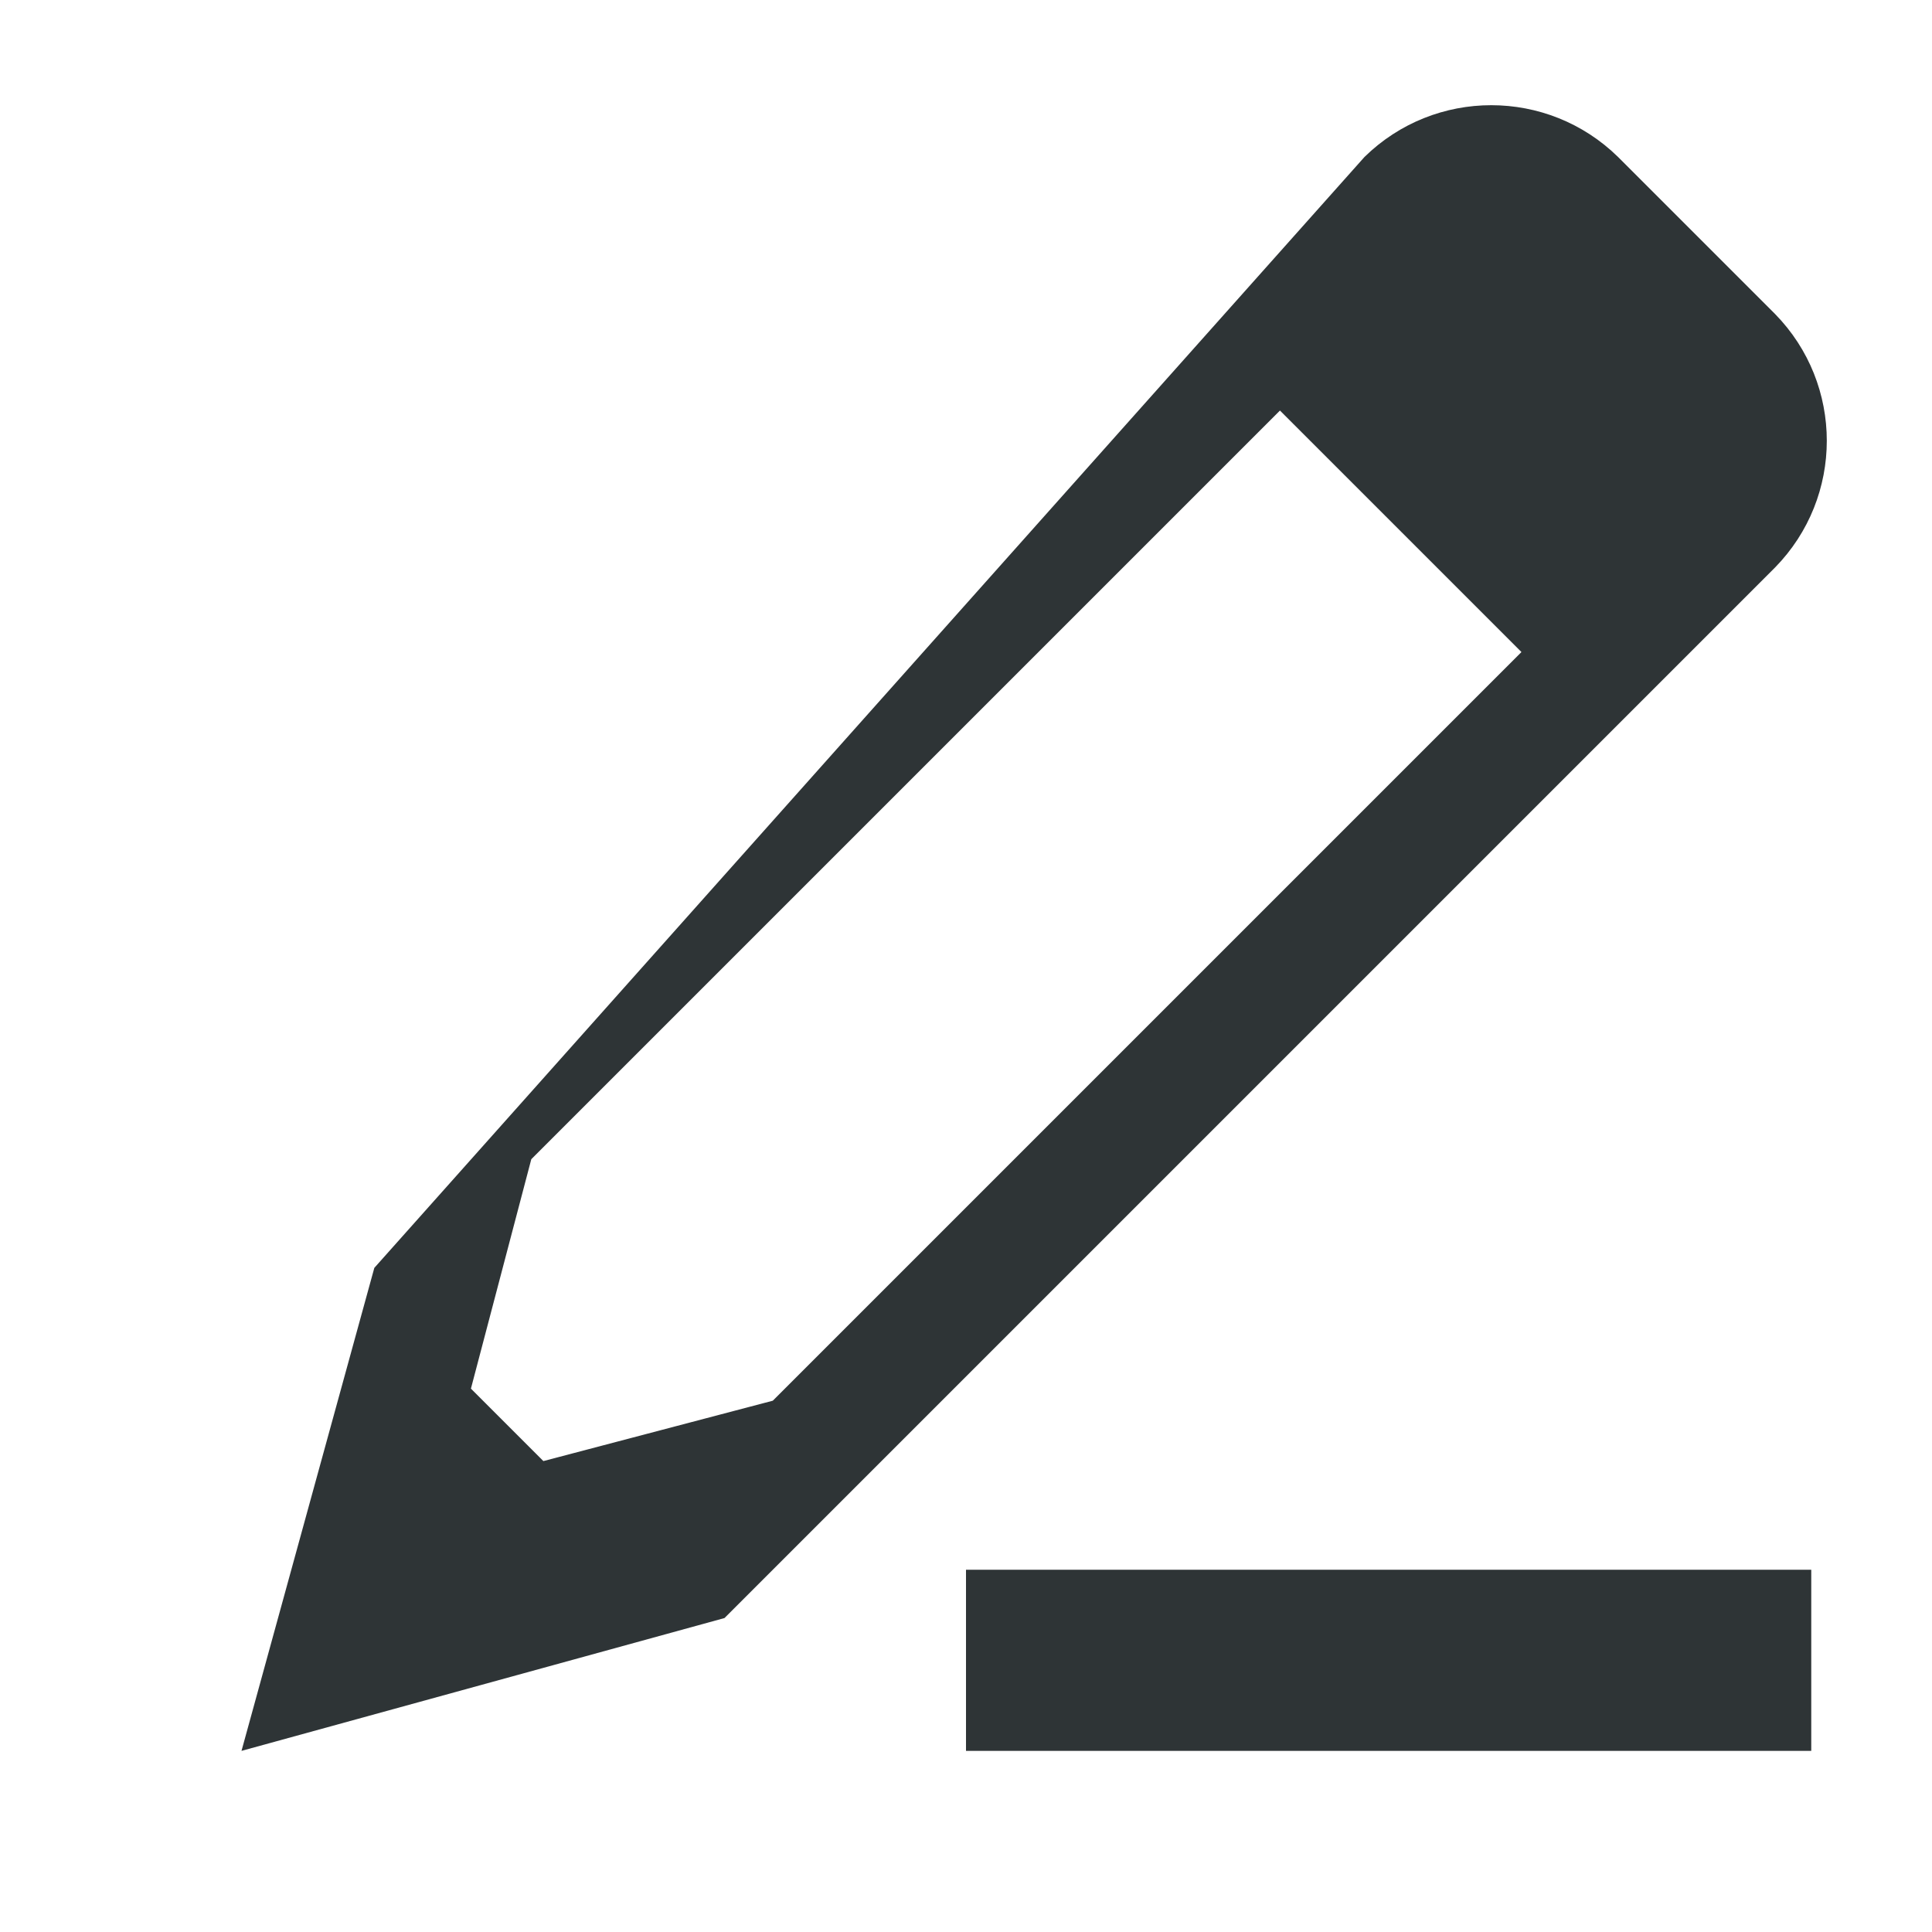
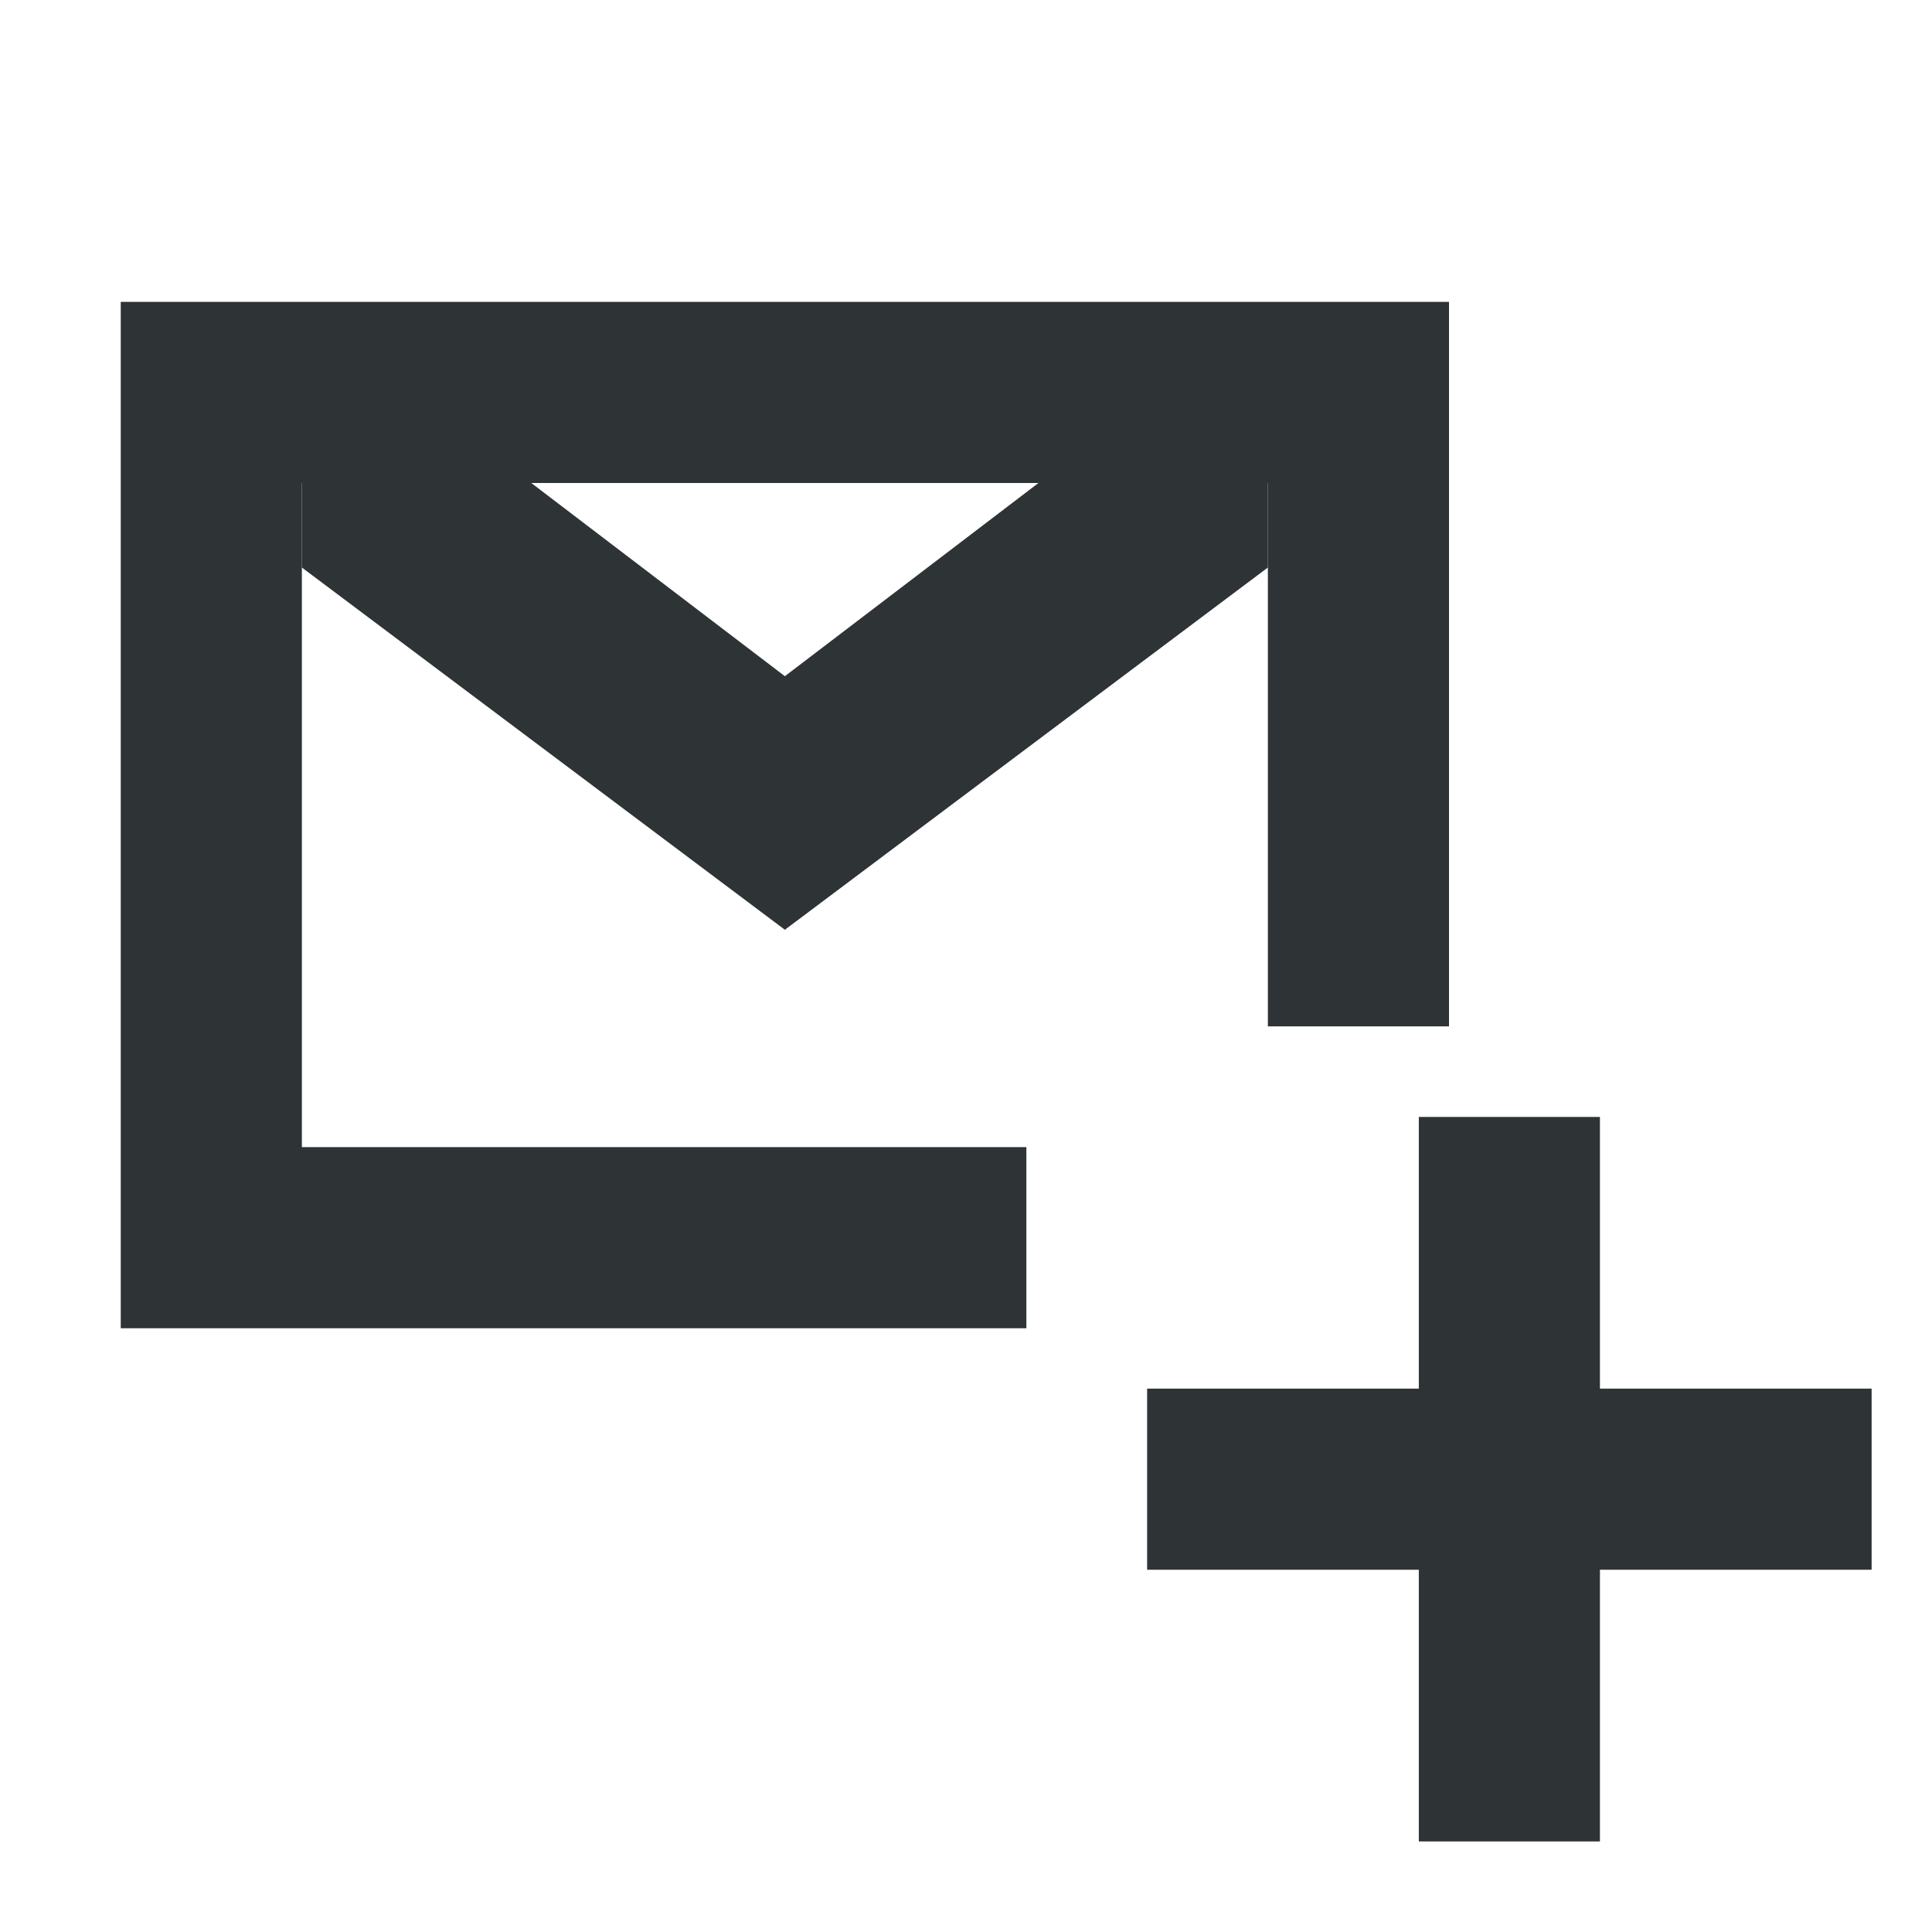
<svg xmlns="http://www.w3.org/2000/svg" width="16" height="16" viewBox="0 0 16 16">
-   <path fill="#2e3436" d="M11.3 1.3a1.5 1.5 0 0 1 2.1 0l1.3 1.3a1.5 1.5 0 0 1 0 2.1L6 13.4 2 14.5l1.1-4zM10.6 3.4 4.4 9.6l-.5 1.9.6.6 1.9-.5 6.2-6.2z" />
-   <path fill="#2e3436" d="M8 13h7v1.5H8z" />
+   <path fill="#2e3436" d="M1 2.5h11V4H1zM1 4h1.5v7H1zM1 9.5h7.5V11H1zM10.5 4H12v4.5h-1.5z" />
+   <path fill="#2e3436" d="M2.5 4h1.9l2.1 1.6L8.6 4h1.9v.7L6.5 7.7 2.5 4.7z" />
+   <path fill="#2e3436" d="M11.75 9.25h1.5v2.25h2.25V13h-2.25v2.25h-1.5V13H9.5v-1.5h2.25z" />
</svg>
